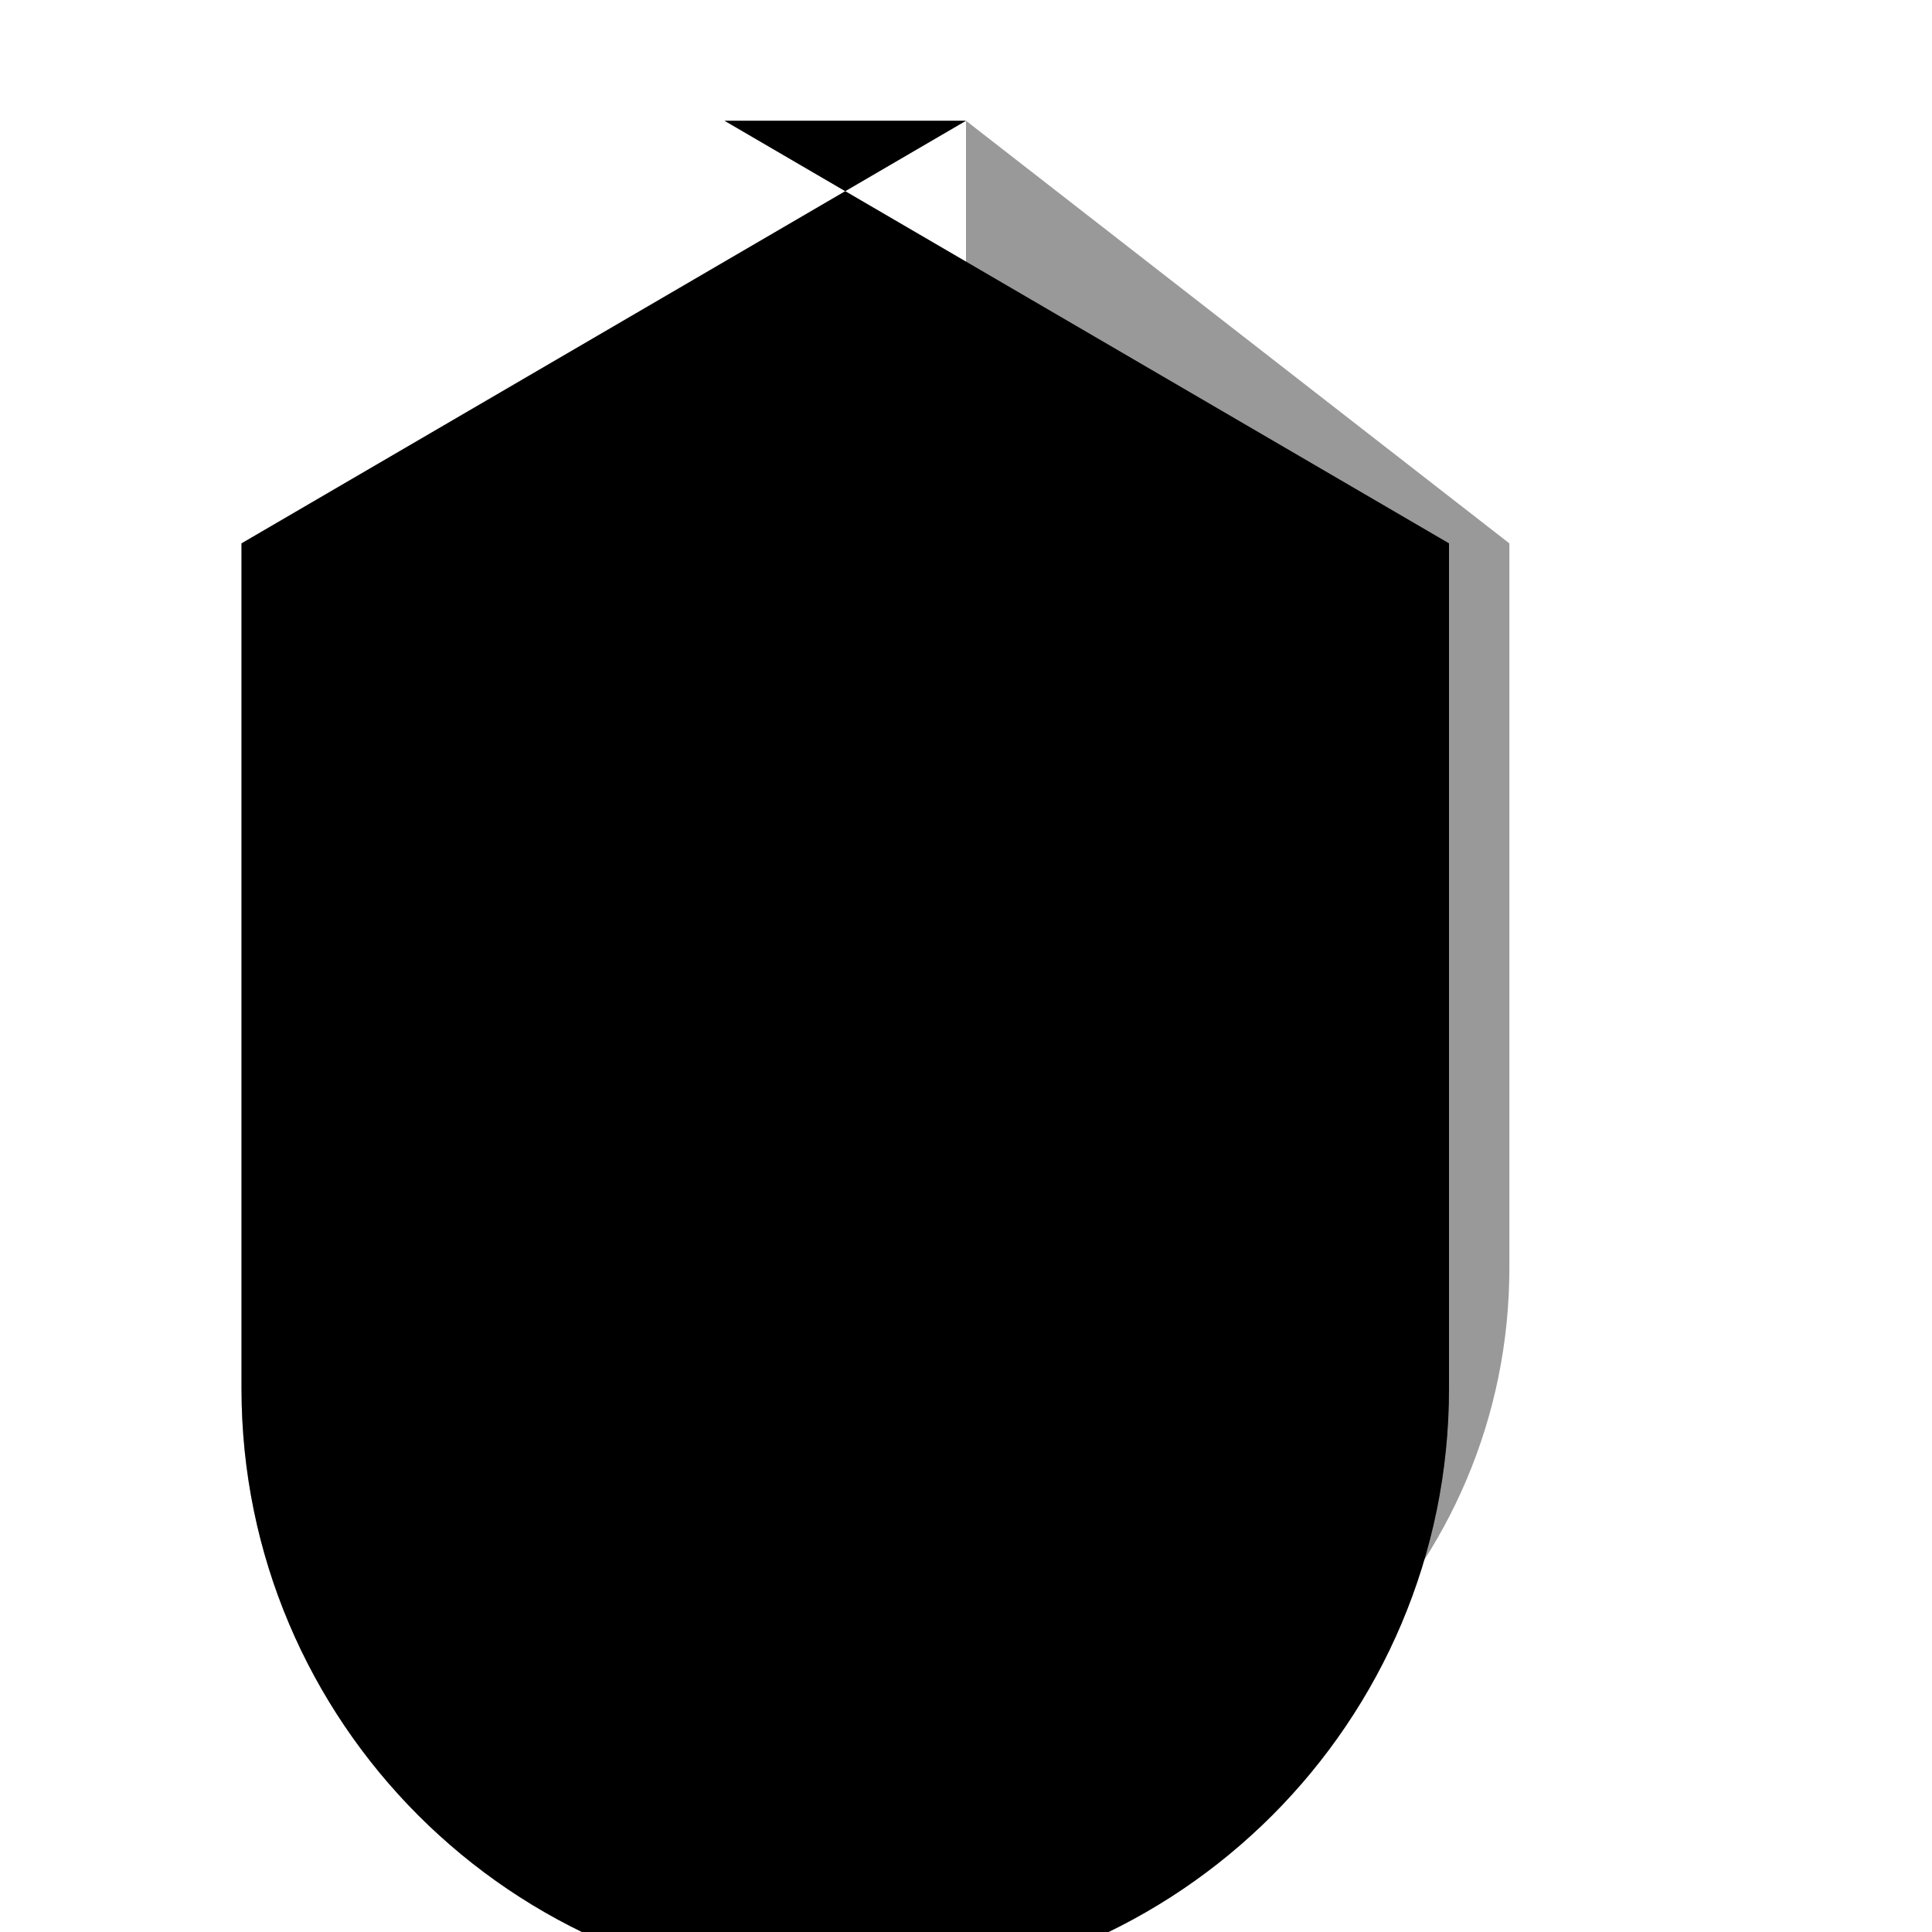
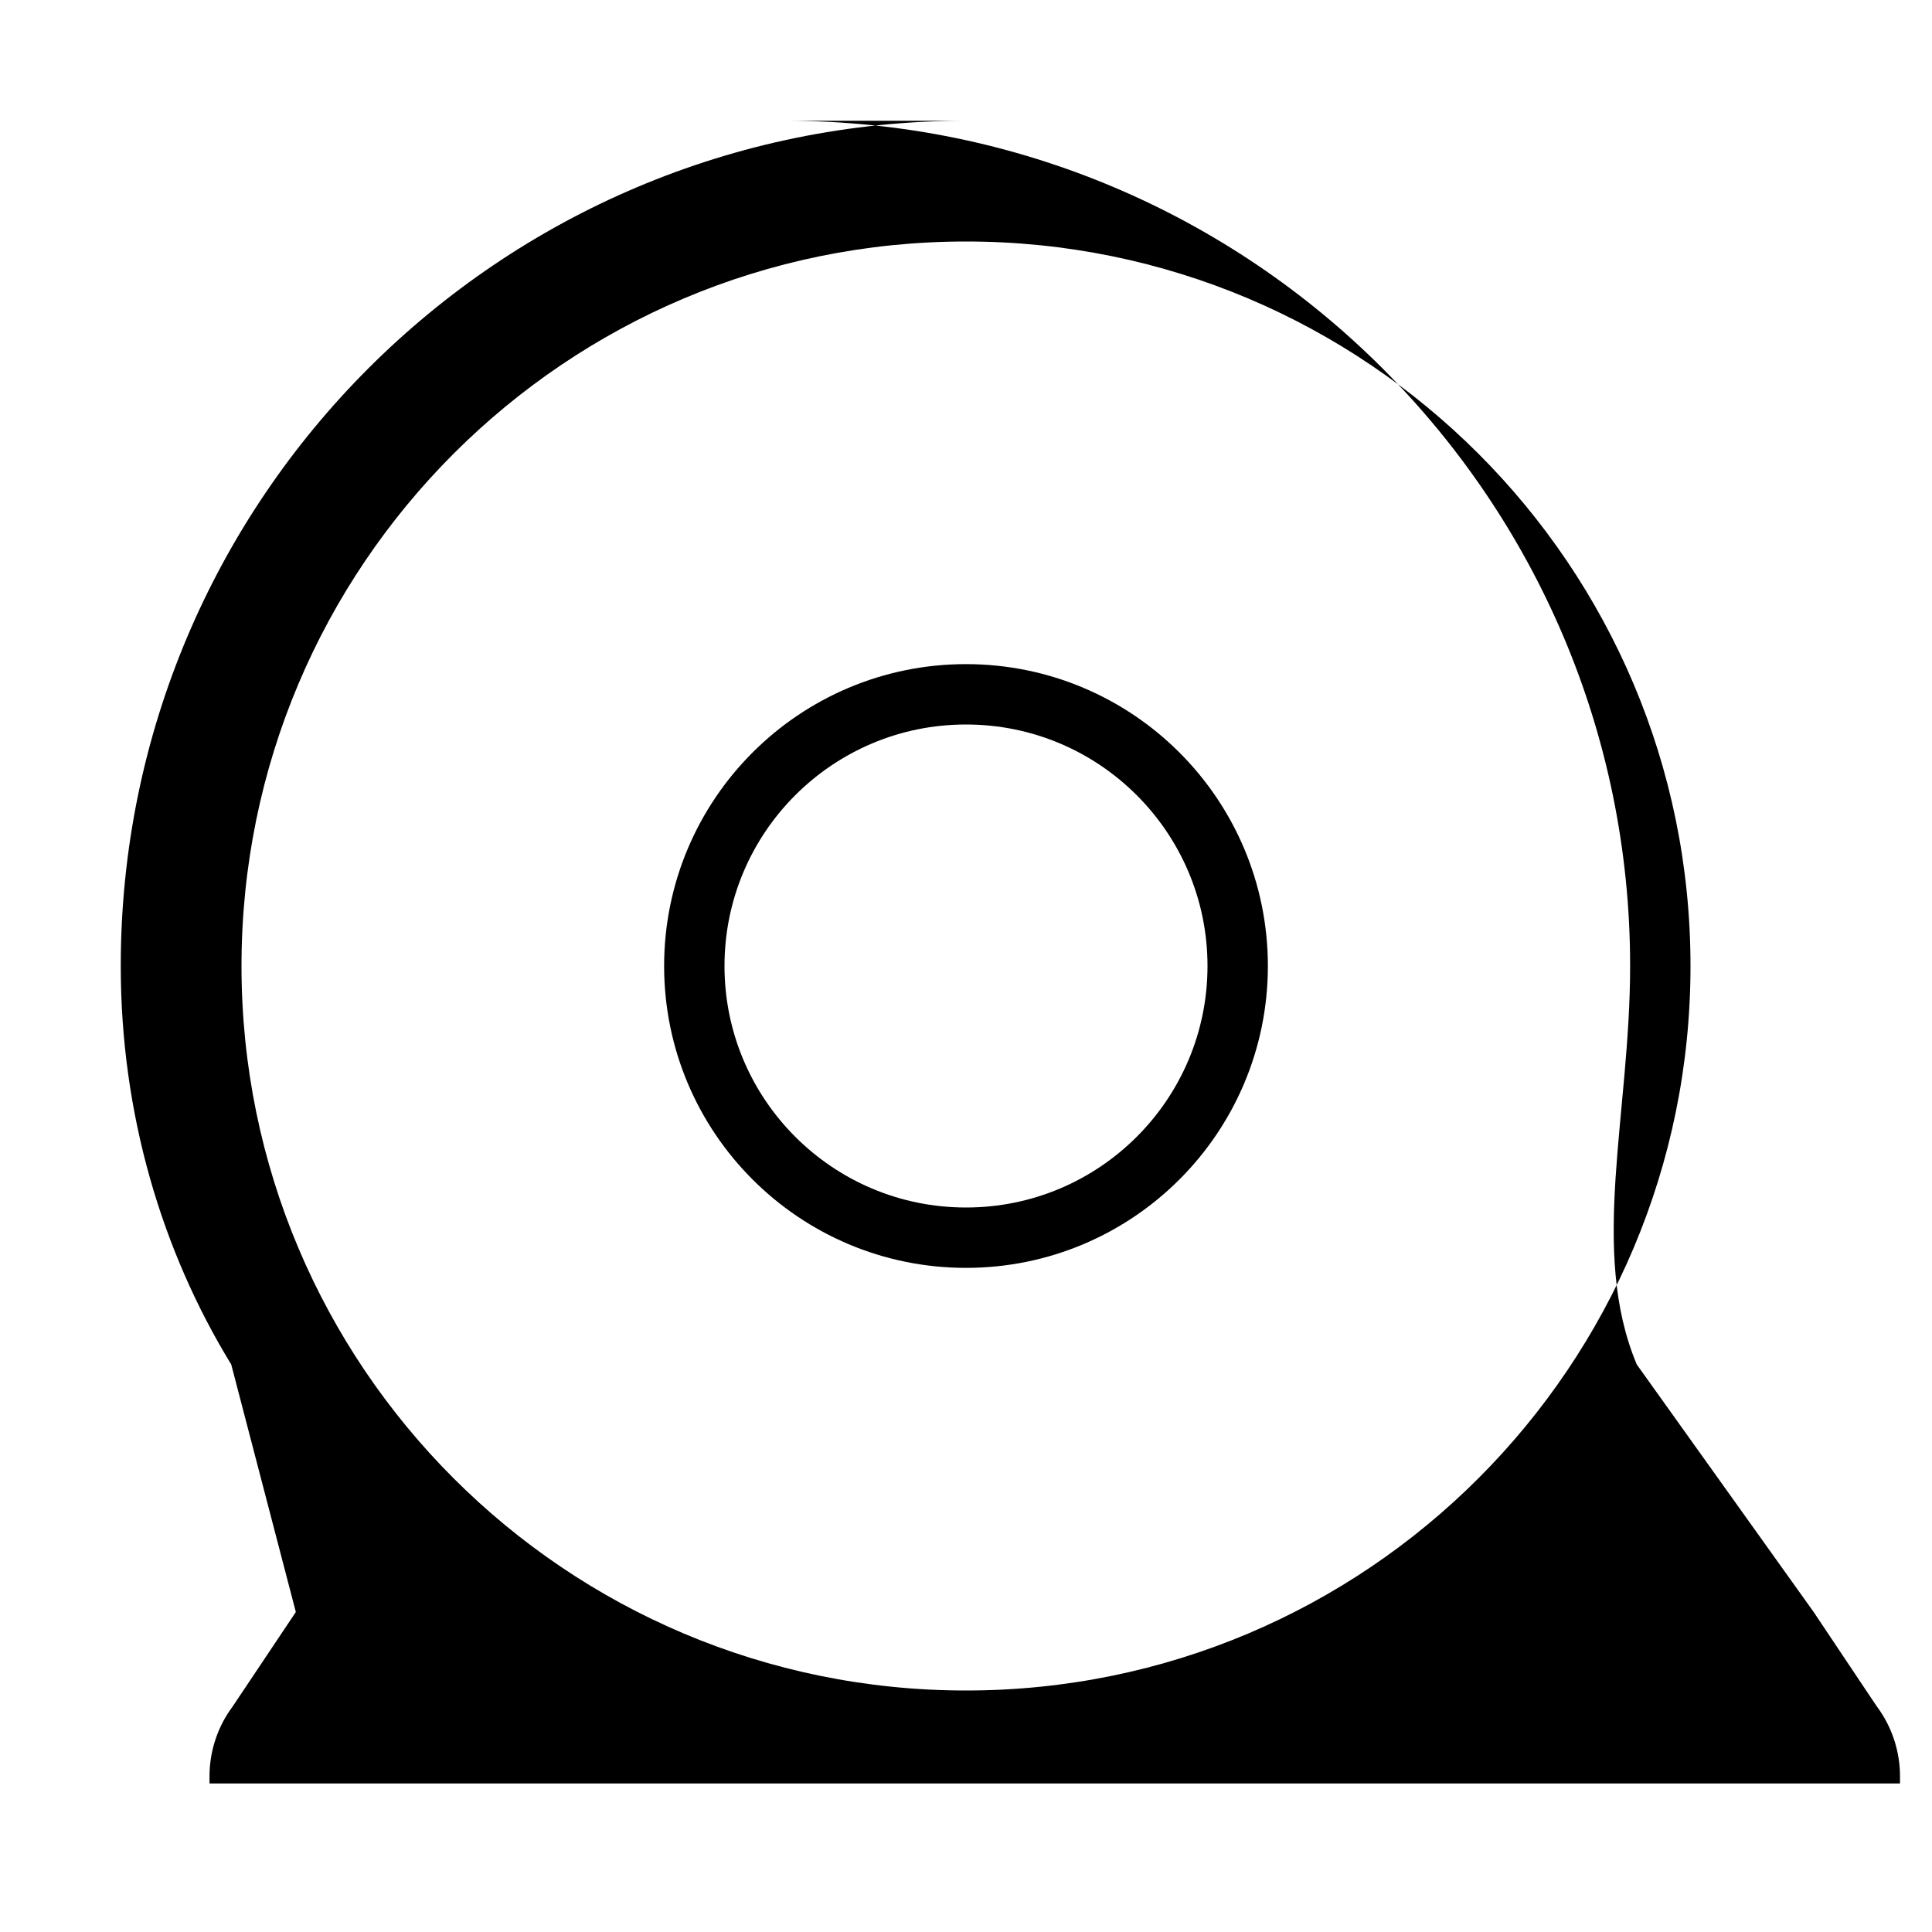
<svg xmlns="http://www.w3.org/2000/svg" viewBox="0 0 32 32">
-   <path d="M16 2L4 9v14c0 5.52 4.48 10 10 10s10-4.48 10-10V9l-12-7z" opacity=".3" fill="currentColor" />
-   <path d="M16 2L4 9v14c0 5.52 4.48 10 10 10s10-4.48 10-10V9l-12-7z" fill="currentColor" />
-   <path d="M16 30a9 9 0 0 0 9-9V9L16 2v5a5 5 0 0 0-5 5H8v2h3a3 3 0 0 1 3 3v7a3 3 0 0 1-3 3H8v2z" opacity=".4" />
-   <path d="M16 6a2 2 0 1 1 0 4 2 2 0 0 1 0-4zm0 15a2.5 2.5 0 1 1 0 5 2.5 2.5 0 0 1 0-5z" opacity=".6" />
+   <path d="M16 2C8.27 2 2 8.27 2 16c0 2.45.68 4.72 1.83 6.6L4.9 26.7l-1.03 1.54-.07.1c-.21.31-.33.69-.33 1.08v.12h28v-.12c0-.39-.12-.77-.33-1.08l-.07-.1-1.03-1.54-2.93-4.1C26.32 20.72 27 18.45 27 16c0-7.73-6.27-14-14-14zm0 2c6.63 0 12 5.37 12 12s-5.37 12-12 12-12-5.37-12-12 5.37-12 12-12z" fill="currentColor" />
+   <circle cx="16" cy="16" r="4.5" stroke="currentColor" strokeWidth="2" fill="none" />
</svg>
